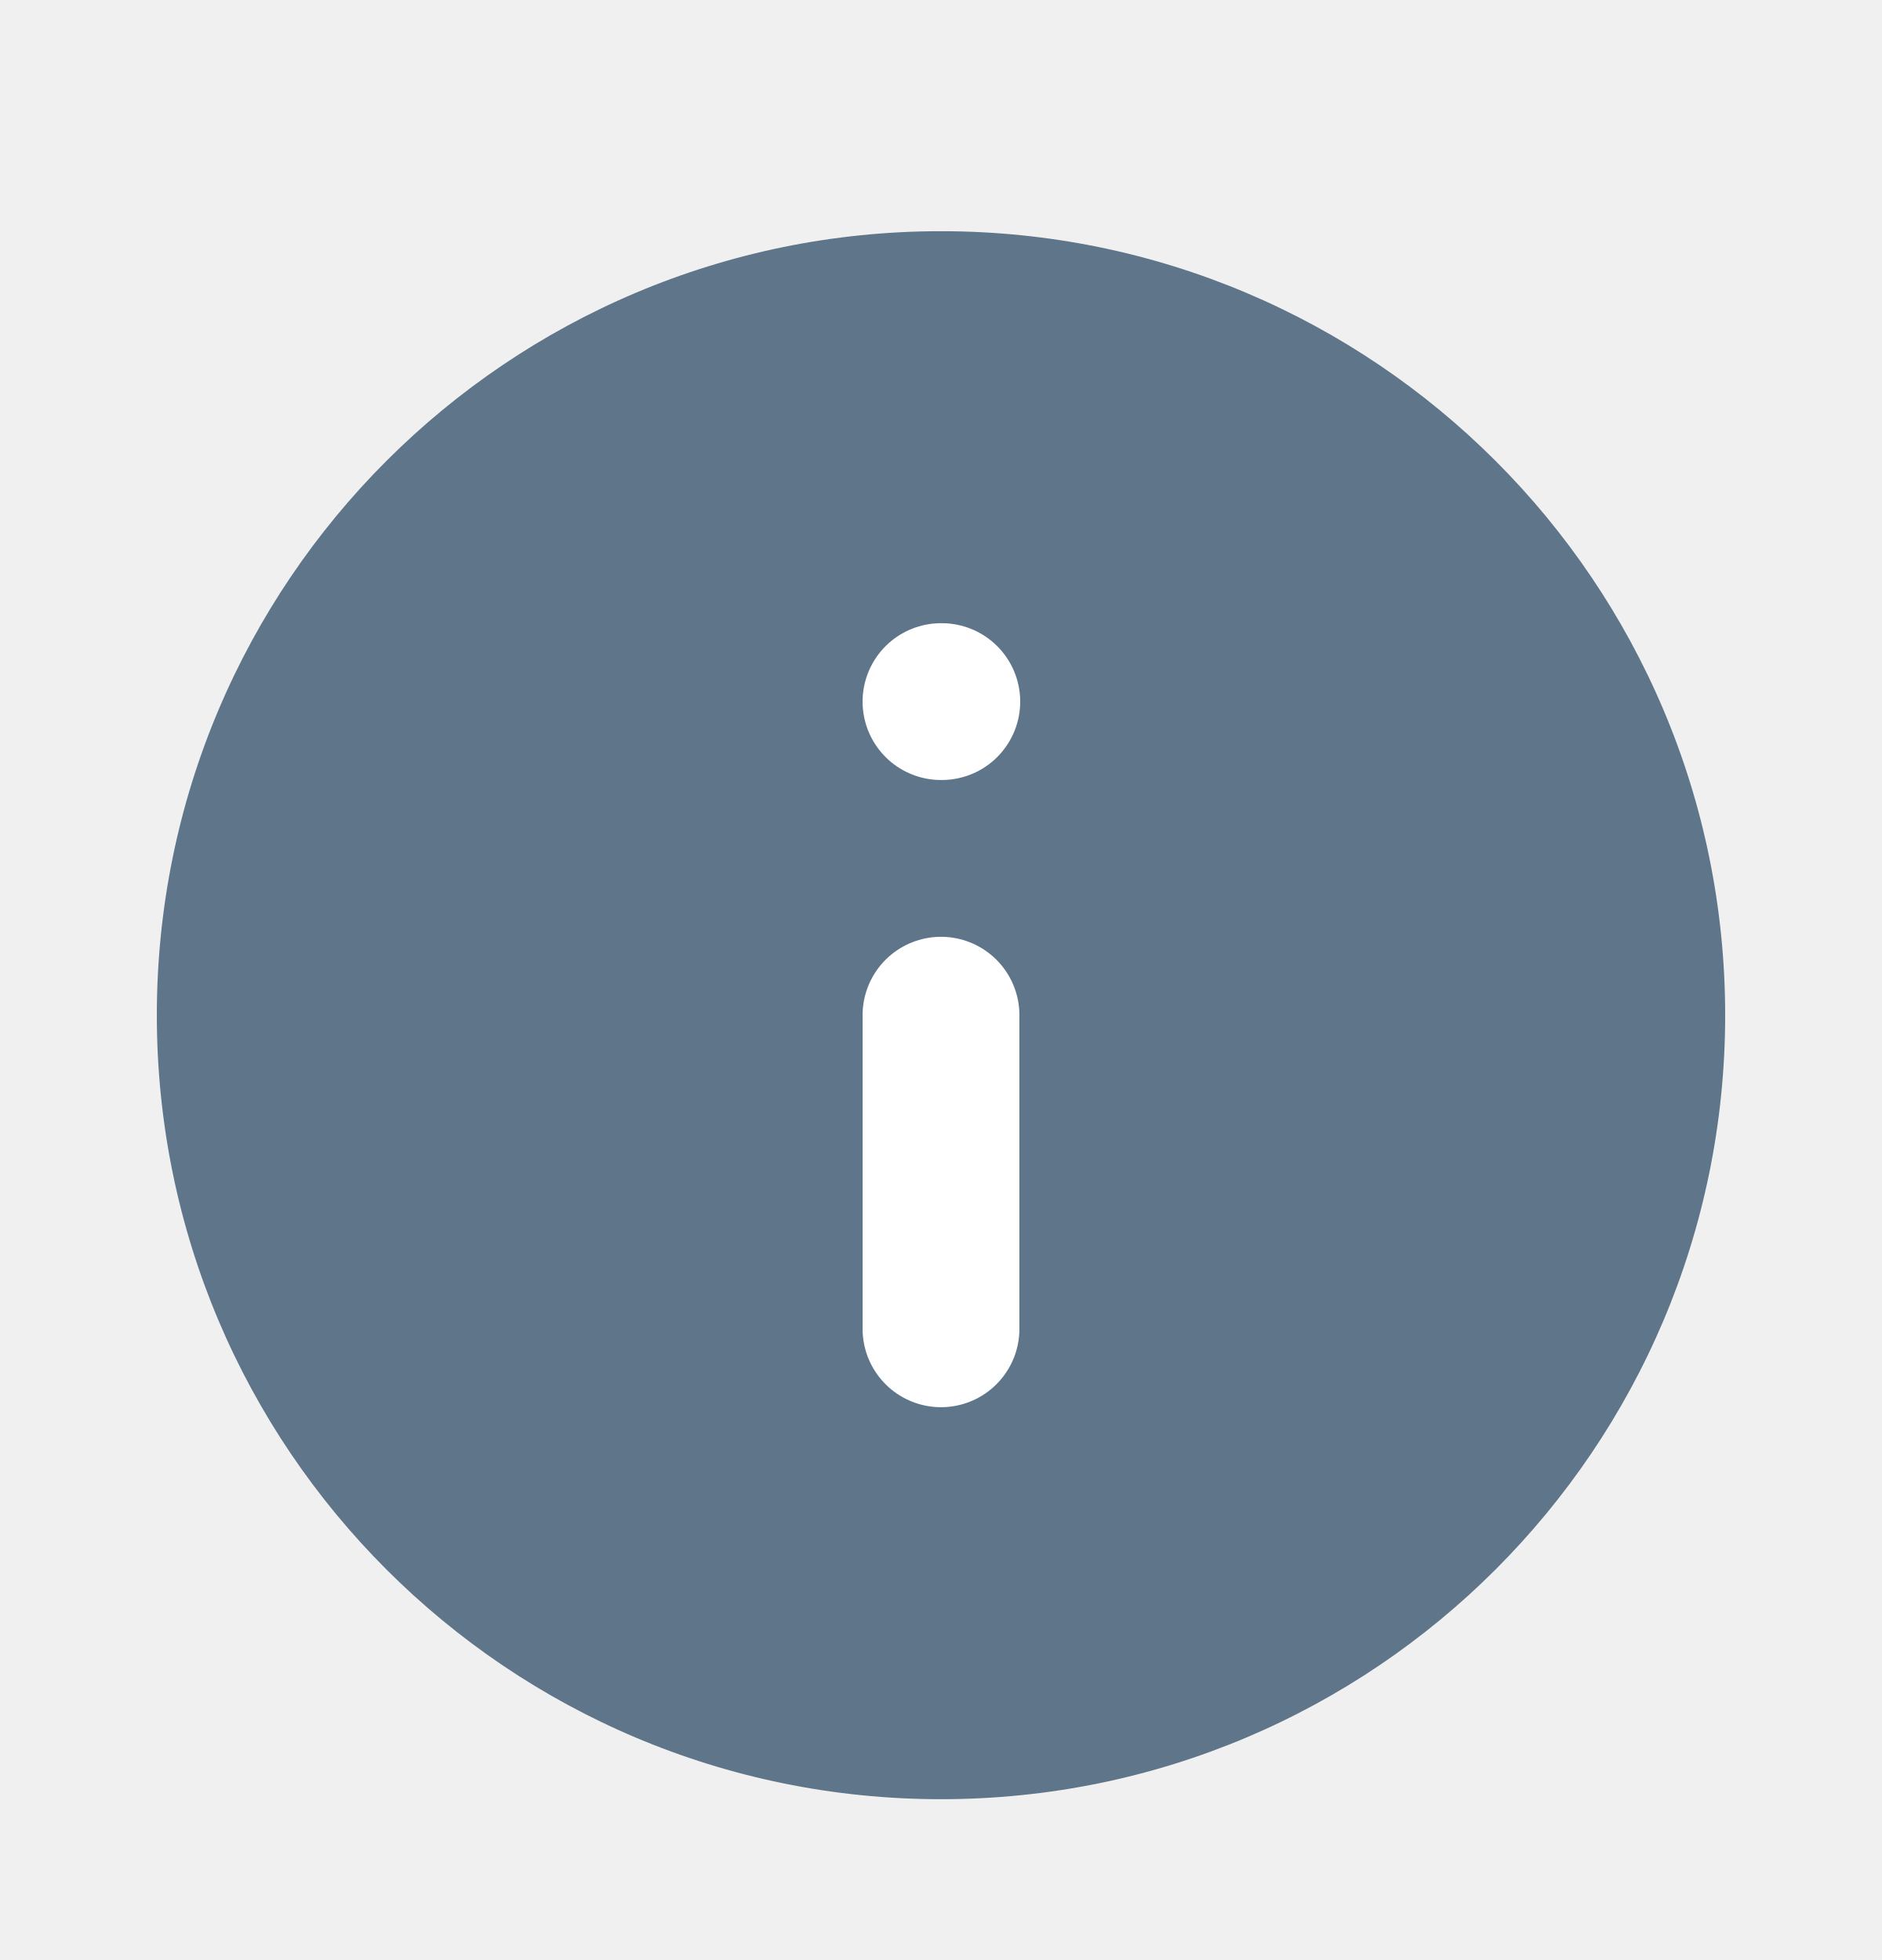
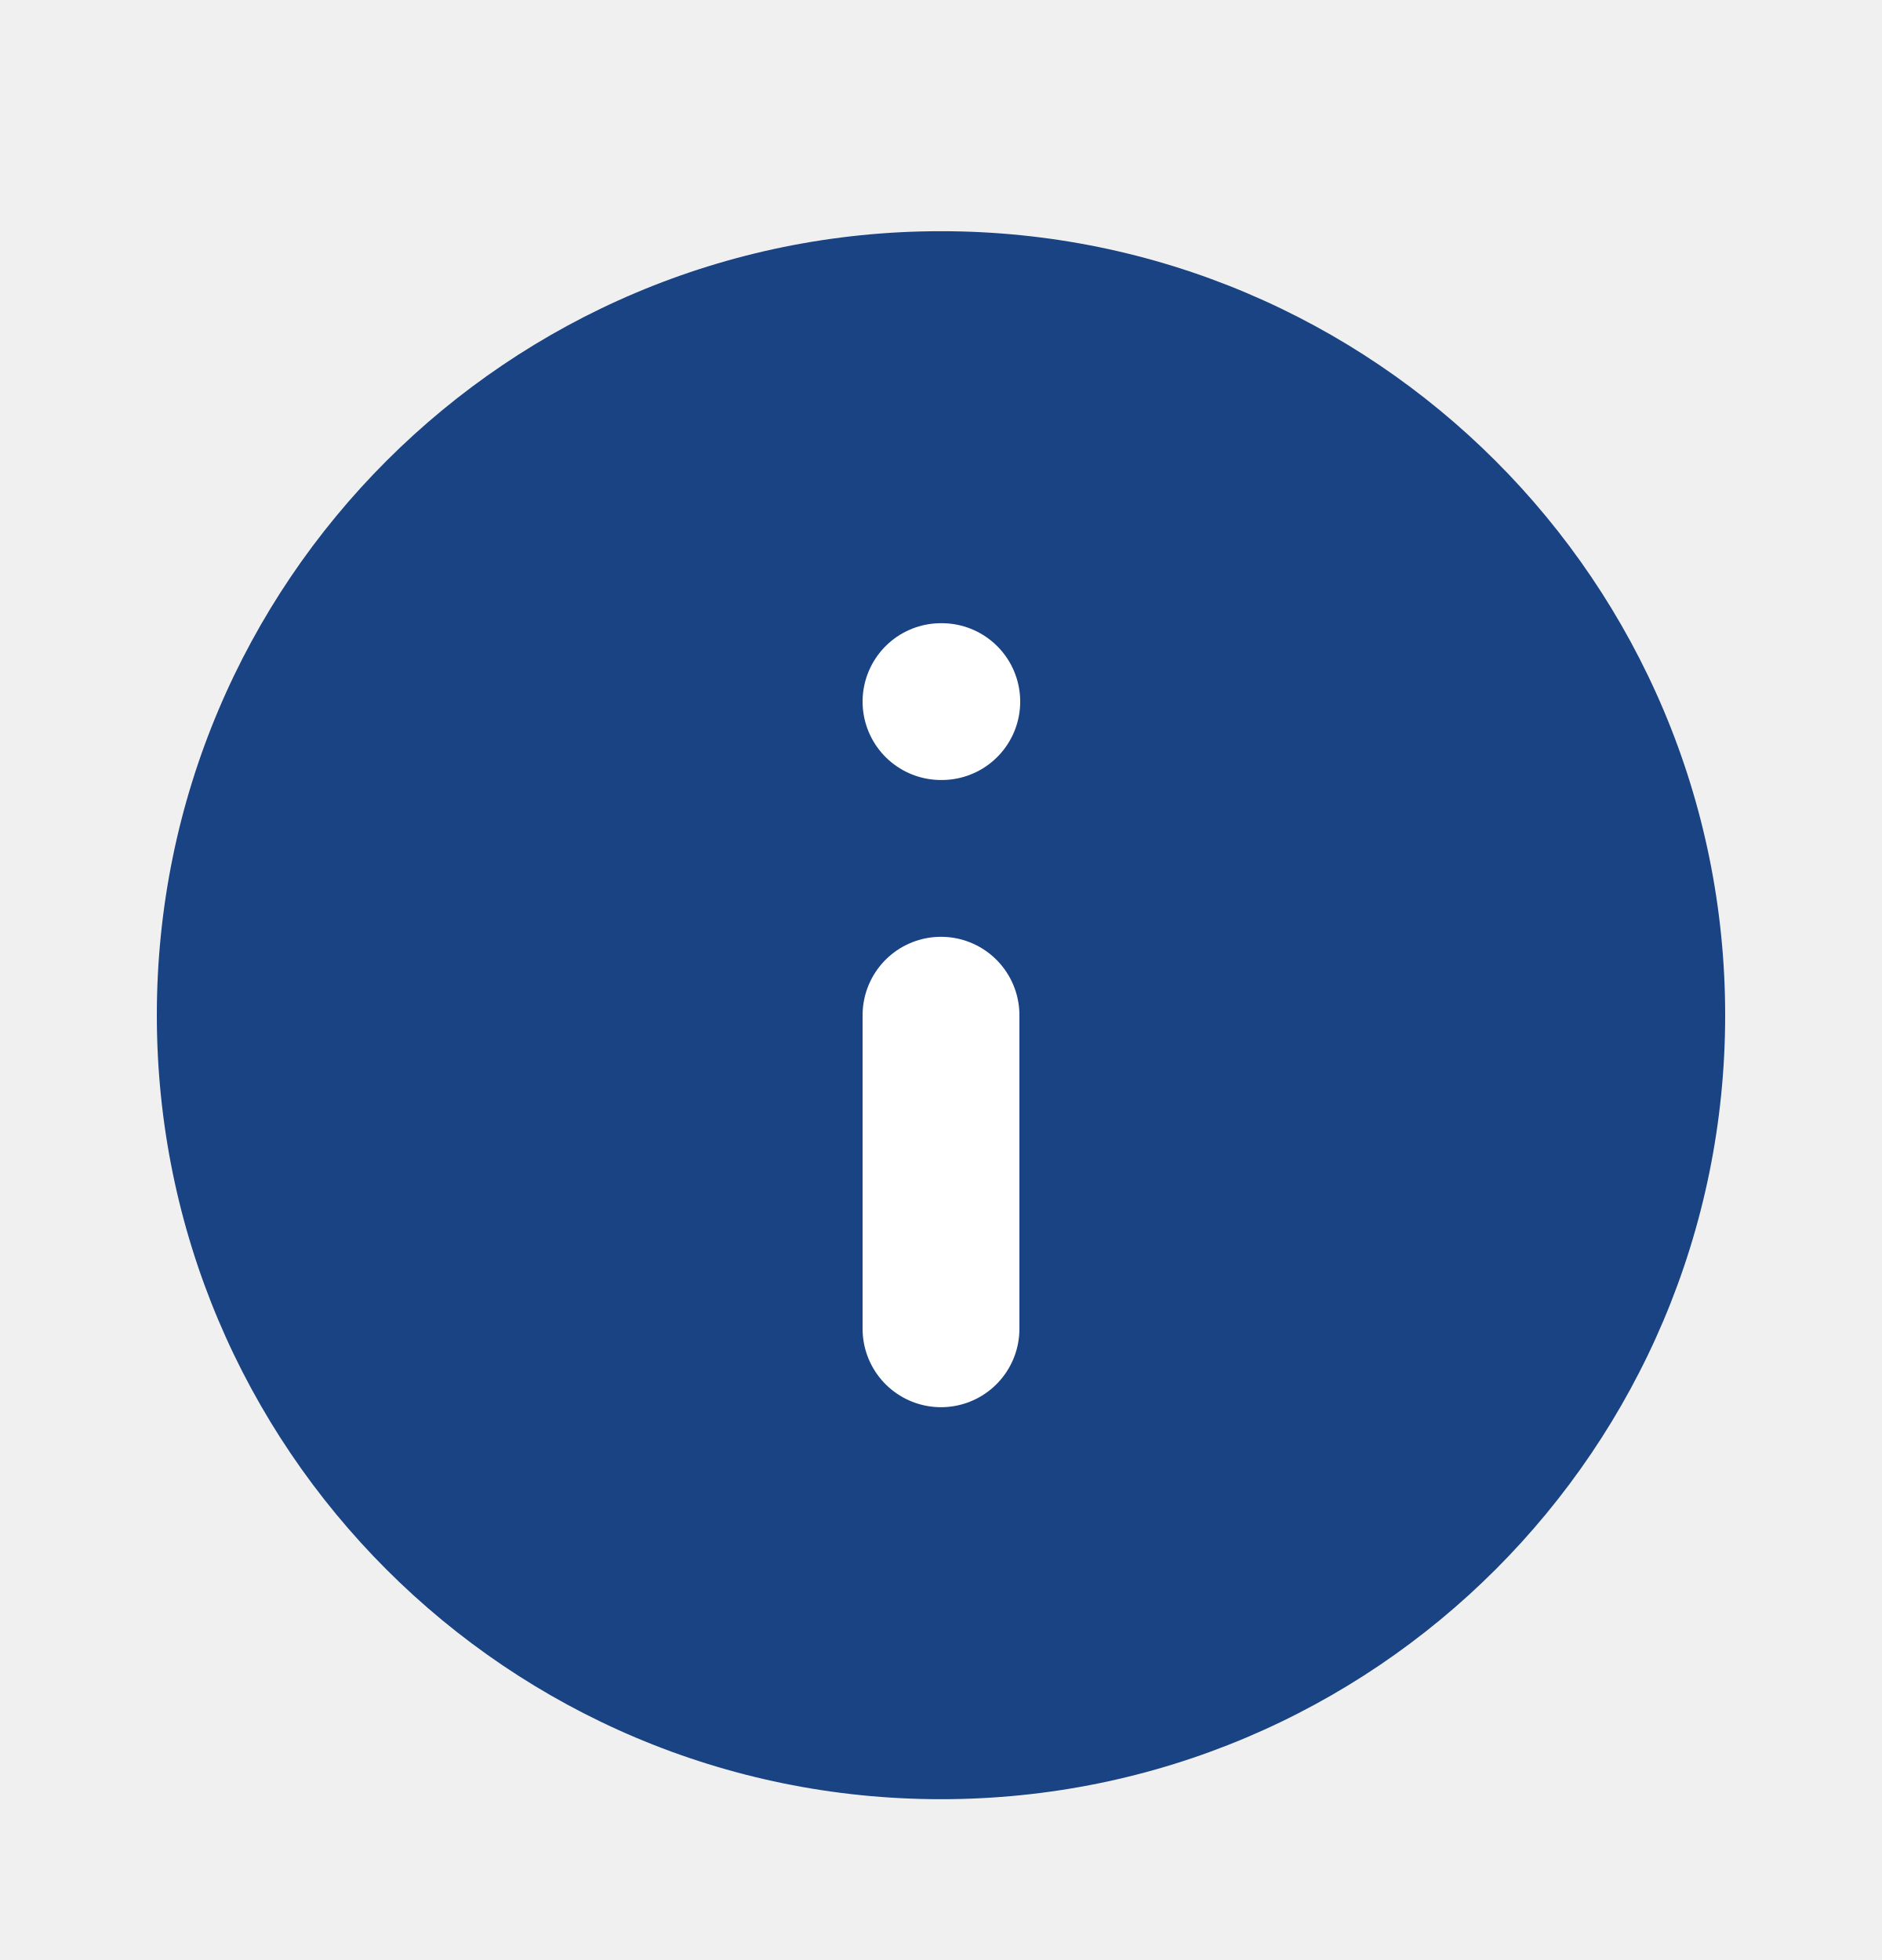
<svg xmlns="http://www.w3.org/2000/svg" width="24" height="25" viewBox="0 0 24 25" fill="none">
-   <path d="M12 22.949C17.523 22.949 22 18.472 22 12.949C22 7.426 17.523 2.949 12 2.949C6.477 2.949 2 7.426 2 12.949C2 18.472 6.477 22.949 12 22.949Z" fill="#5F758A" />
+   <path d="M12 22.949C17.523 22.949 22 18.472 22 12.949C22 7.426 17.523 2.949 12 2.949C6.477 2.949 2 7.426 2 12.949C2 18.472 6.477 22.949 12 22.949Z" fill="#1A4383" />
  <path d="M12 16.949V12.949" stroke="white" stroke-width="2" stroke-linecap="round" stroke-linejoin="round" />
  <path d="M12 8.949H12.01" stroke="white" stroke-width="2" stroke-linecap="round" stroke-linejoin="round" />
</svg>
